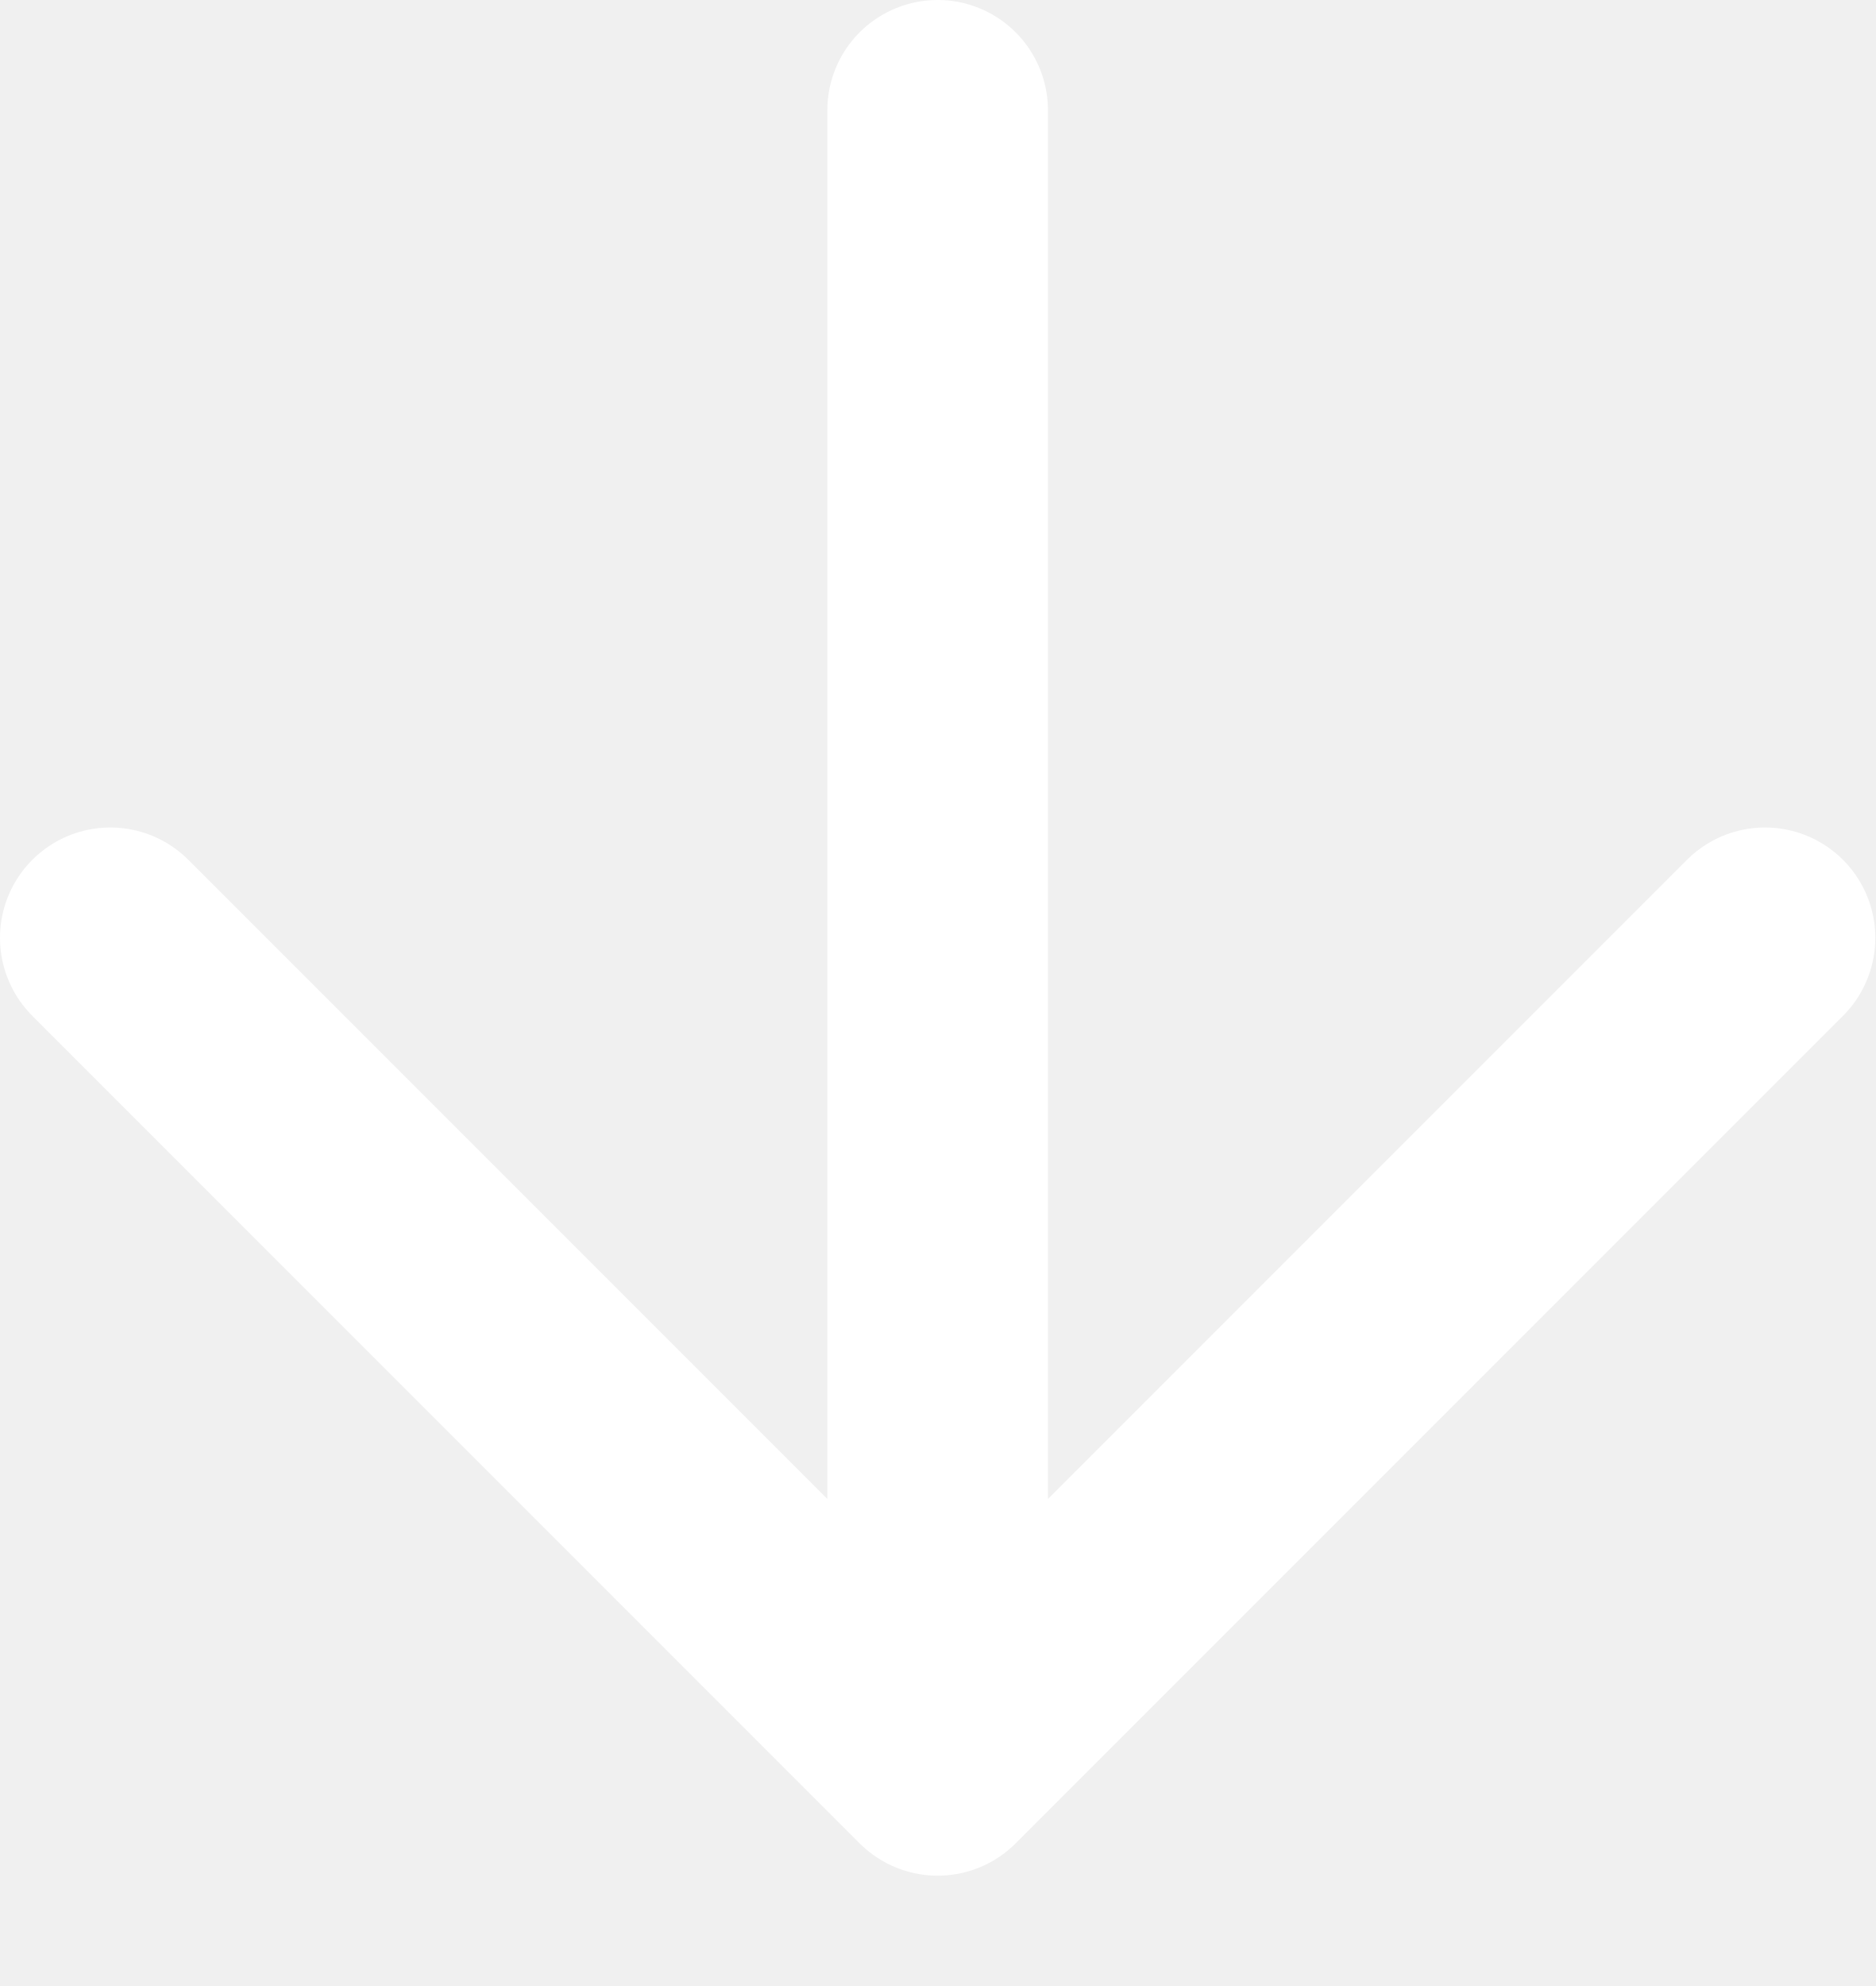
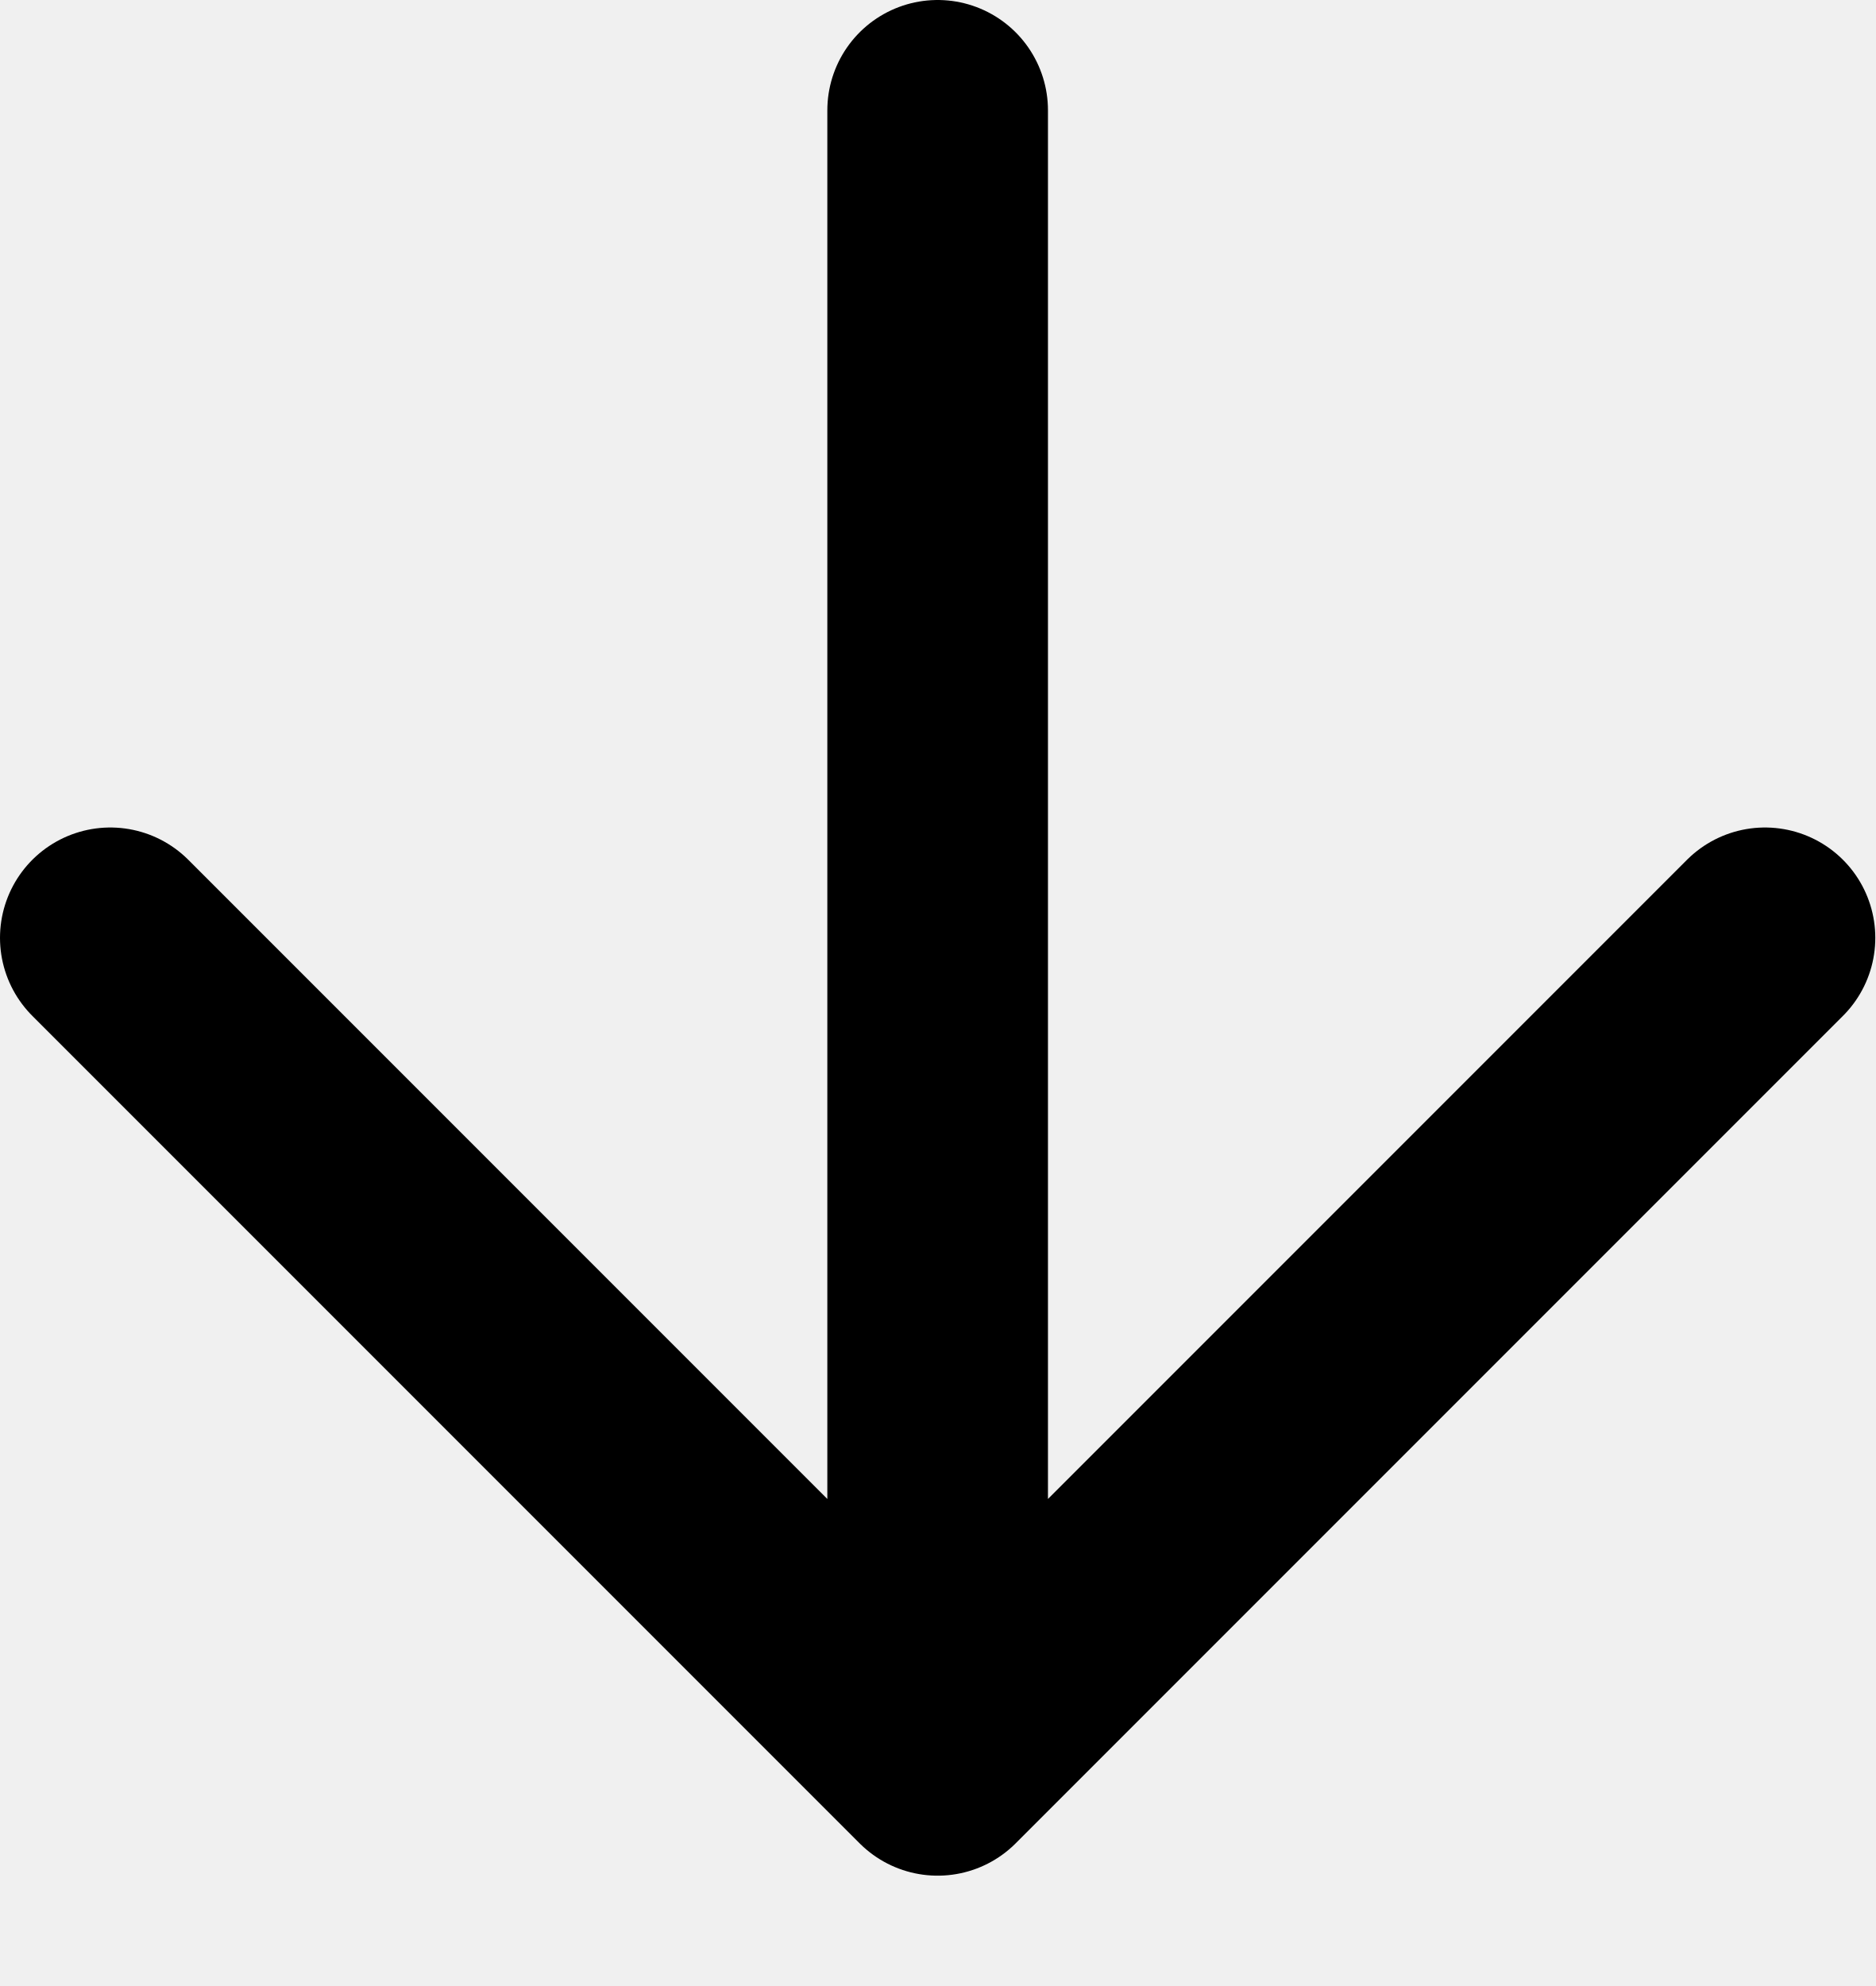
<svg xmlns="http://www.w3.org/2000/svg" width="17" height="18" viewBox="0 0 17 18" fill="none">
-   <path d="M1 8.5L8.5 16M8.5 16L16 8.5M8.5 16V1" stroke="white" stroke-width="2" stroke-linecap="round" />
+   <path d="M1 8.5L8.5 16M8.5 16L16 8.5M8.5 16V1" stroke="currentColor" stroke-width="2" stroke-linecap="round" />
</svg>
